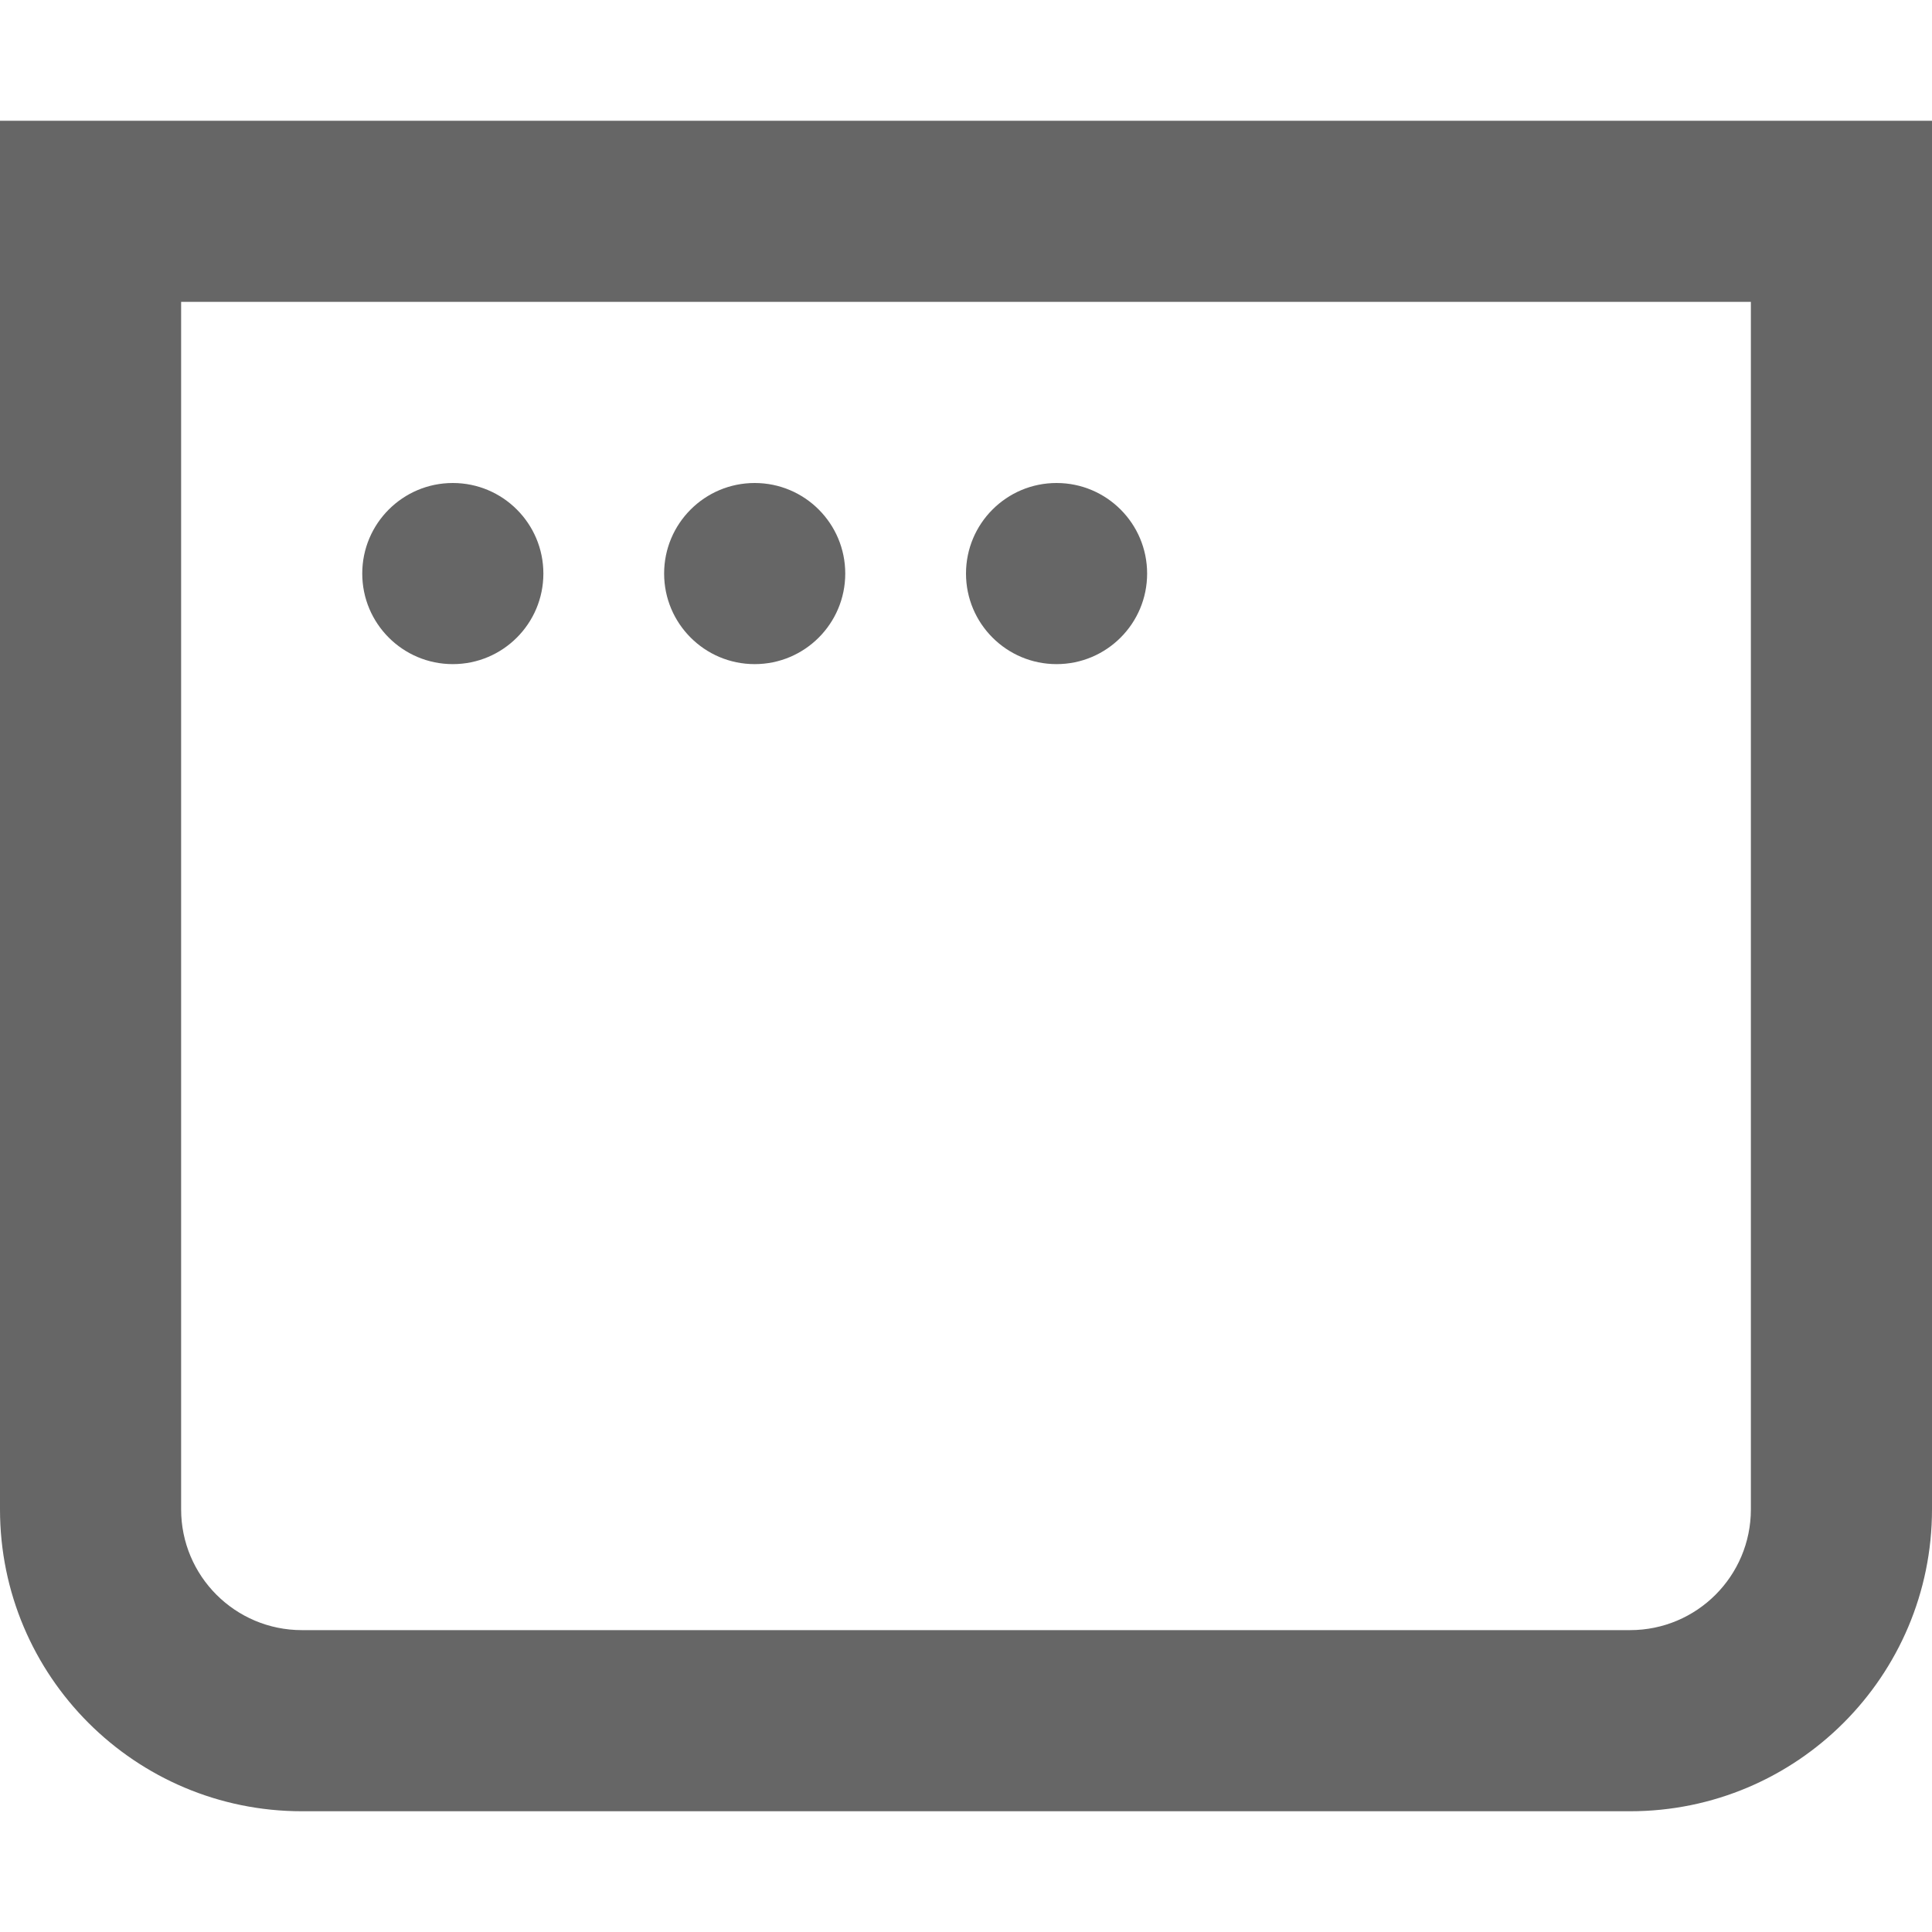
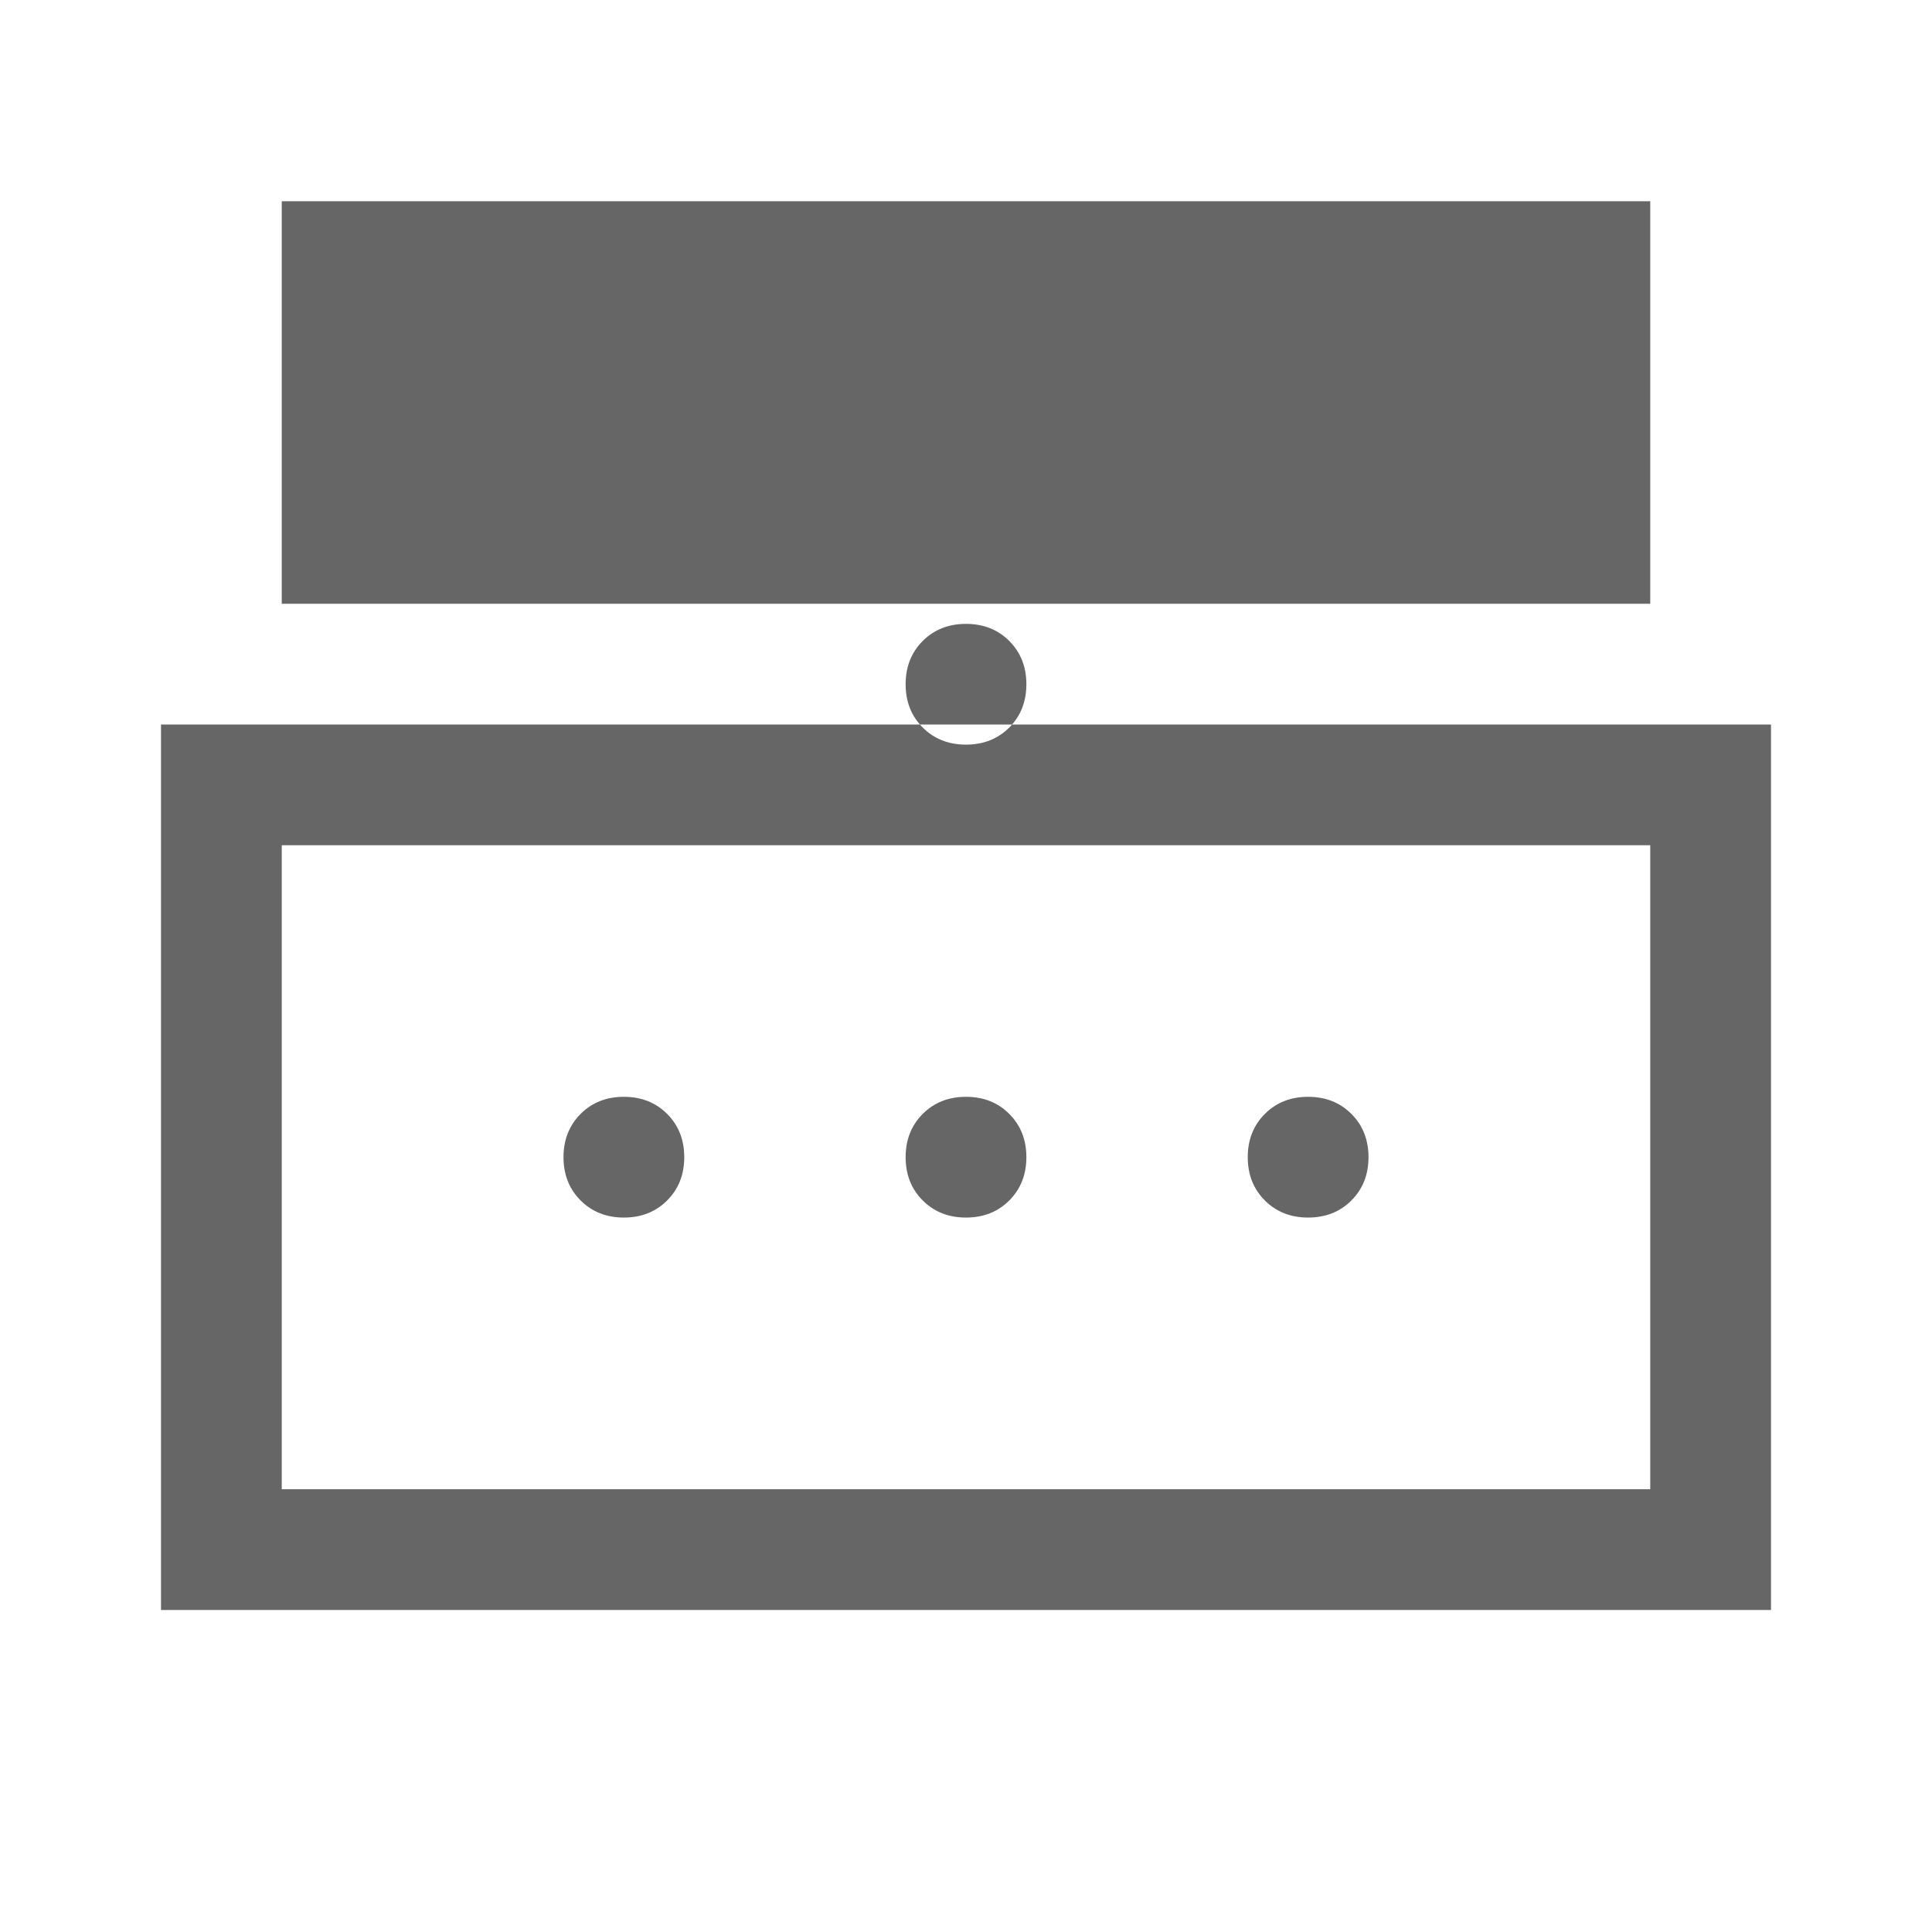
- <svg xmlns="http://www.w3.org/2000/svg" fill="none" viewBox="0 0 16 16">
-   <path fill-rule="evenodd" clip-rule="evenodd" d="M1.5 2.5h13v10a1 1 0 0 1-1 1h-11a1 1 0 0 1-1-1zM0 1h16v11.5a2.5 2.5 0 0 1-2.5 2.5h-11A2.5 2.5 0 0 1 0 12.5zm3.75 4.5a.75.75 0 1 0 0-1.5.75.75 0 0 0 0 1.5M7 4.75a.75.75 0 1 1-1.5 0 .75.75 0 0 1 1.5 0m1.75.75a.75.75 0 1 0 0-1.5.75.75 0 0 0 0 1.5" fill="#666" />
+ <svg xmlns="http://www.w3.org/2000/svg" height="24" viewBox="0 -960 960 960" width="24">
+   <path d="M80-160v-440h800v440H80Zm60-60h680v-320H140v320Zm0-440v-140h680v140H140Zm340 70q13 0 21.5-8.5T510-620q0-13-8.5-21.5T480-650q-13 0-21.5 8.5T450-620q0 13 8.5 21.5T480-590Zm0 235q13 0 21.5-8.5T510-385q0-13-8.5-21.5T480-415q-13 0-21.5 8.5T450-385q0 13 8.5 21.5T480-355Zm-170 0q13 0 21.5-8.5T340-385q0-13-8.5-21.5T310-415q-13 0-21.5 8.5T280-385q0 13 8.5 21.5T310-355Zm340 0q13 0 21.5-8.5T680-385q0-13-8.5-21.5T650-415q-13 0-21.5 8.5T620-385q0 13 8.5 21.5T650-355ZM140-800v-60h680v60H140Z" fill="#666" />
</svg>
